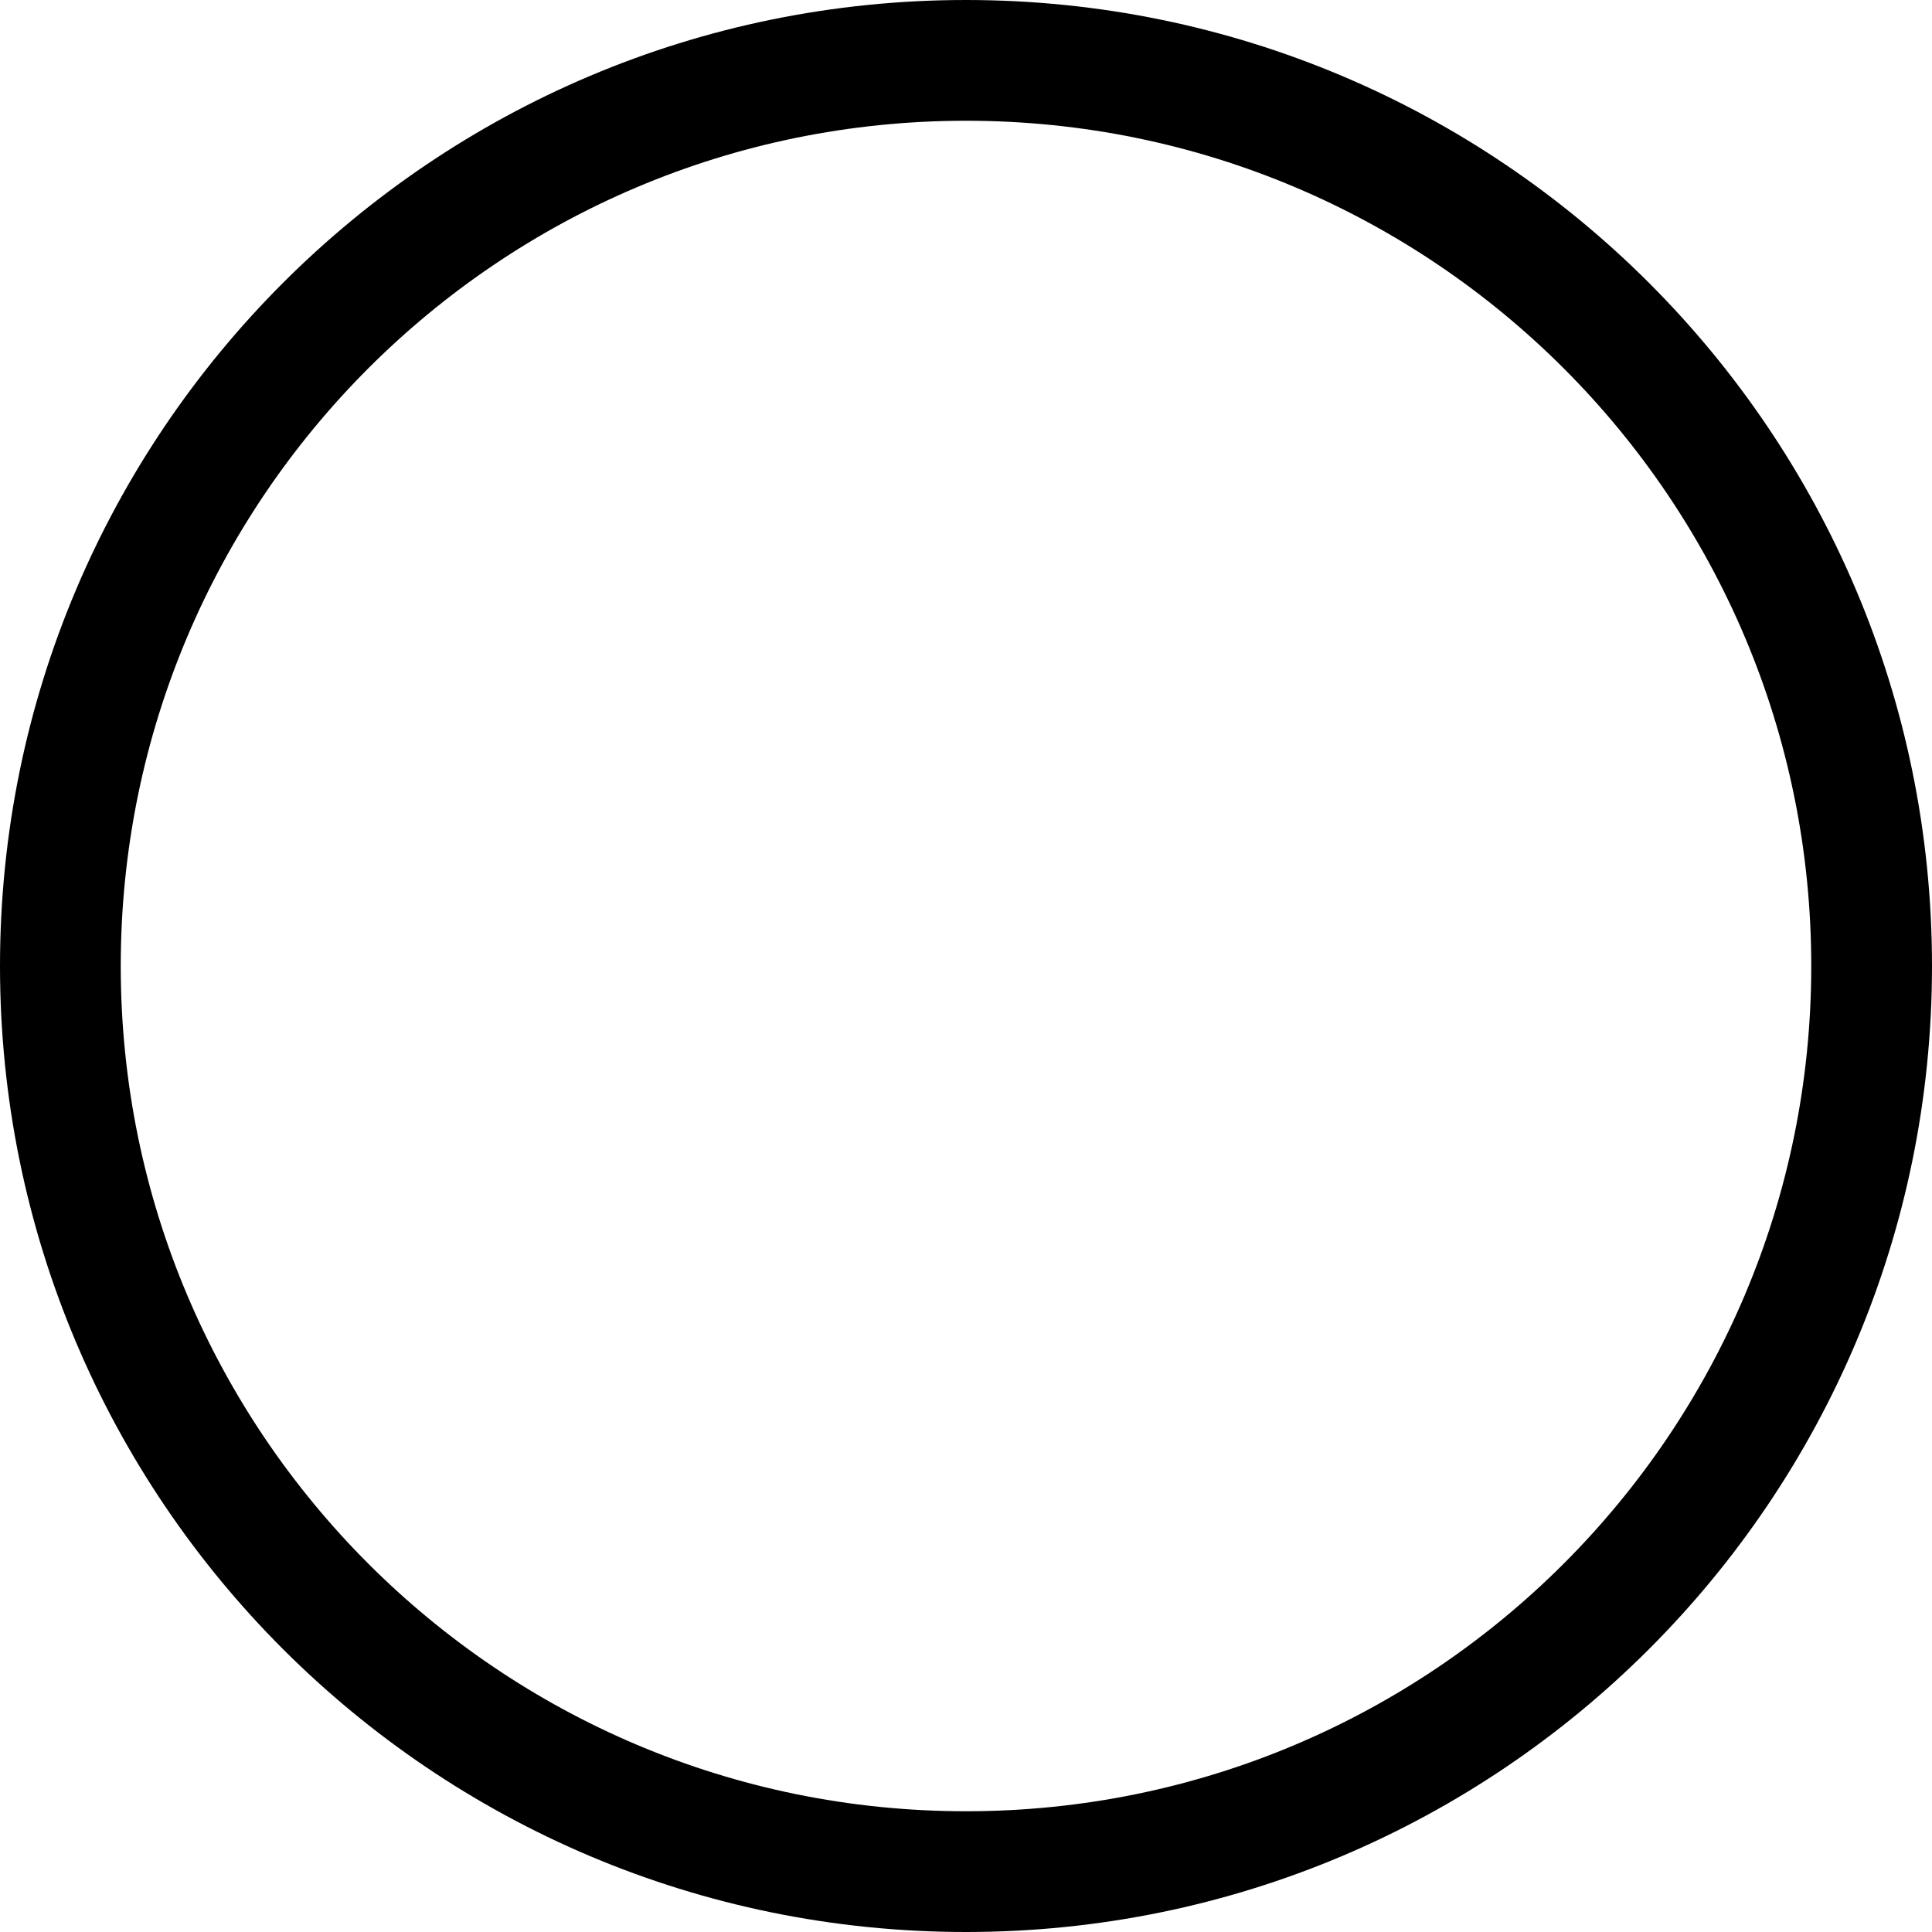
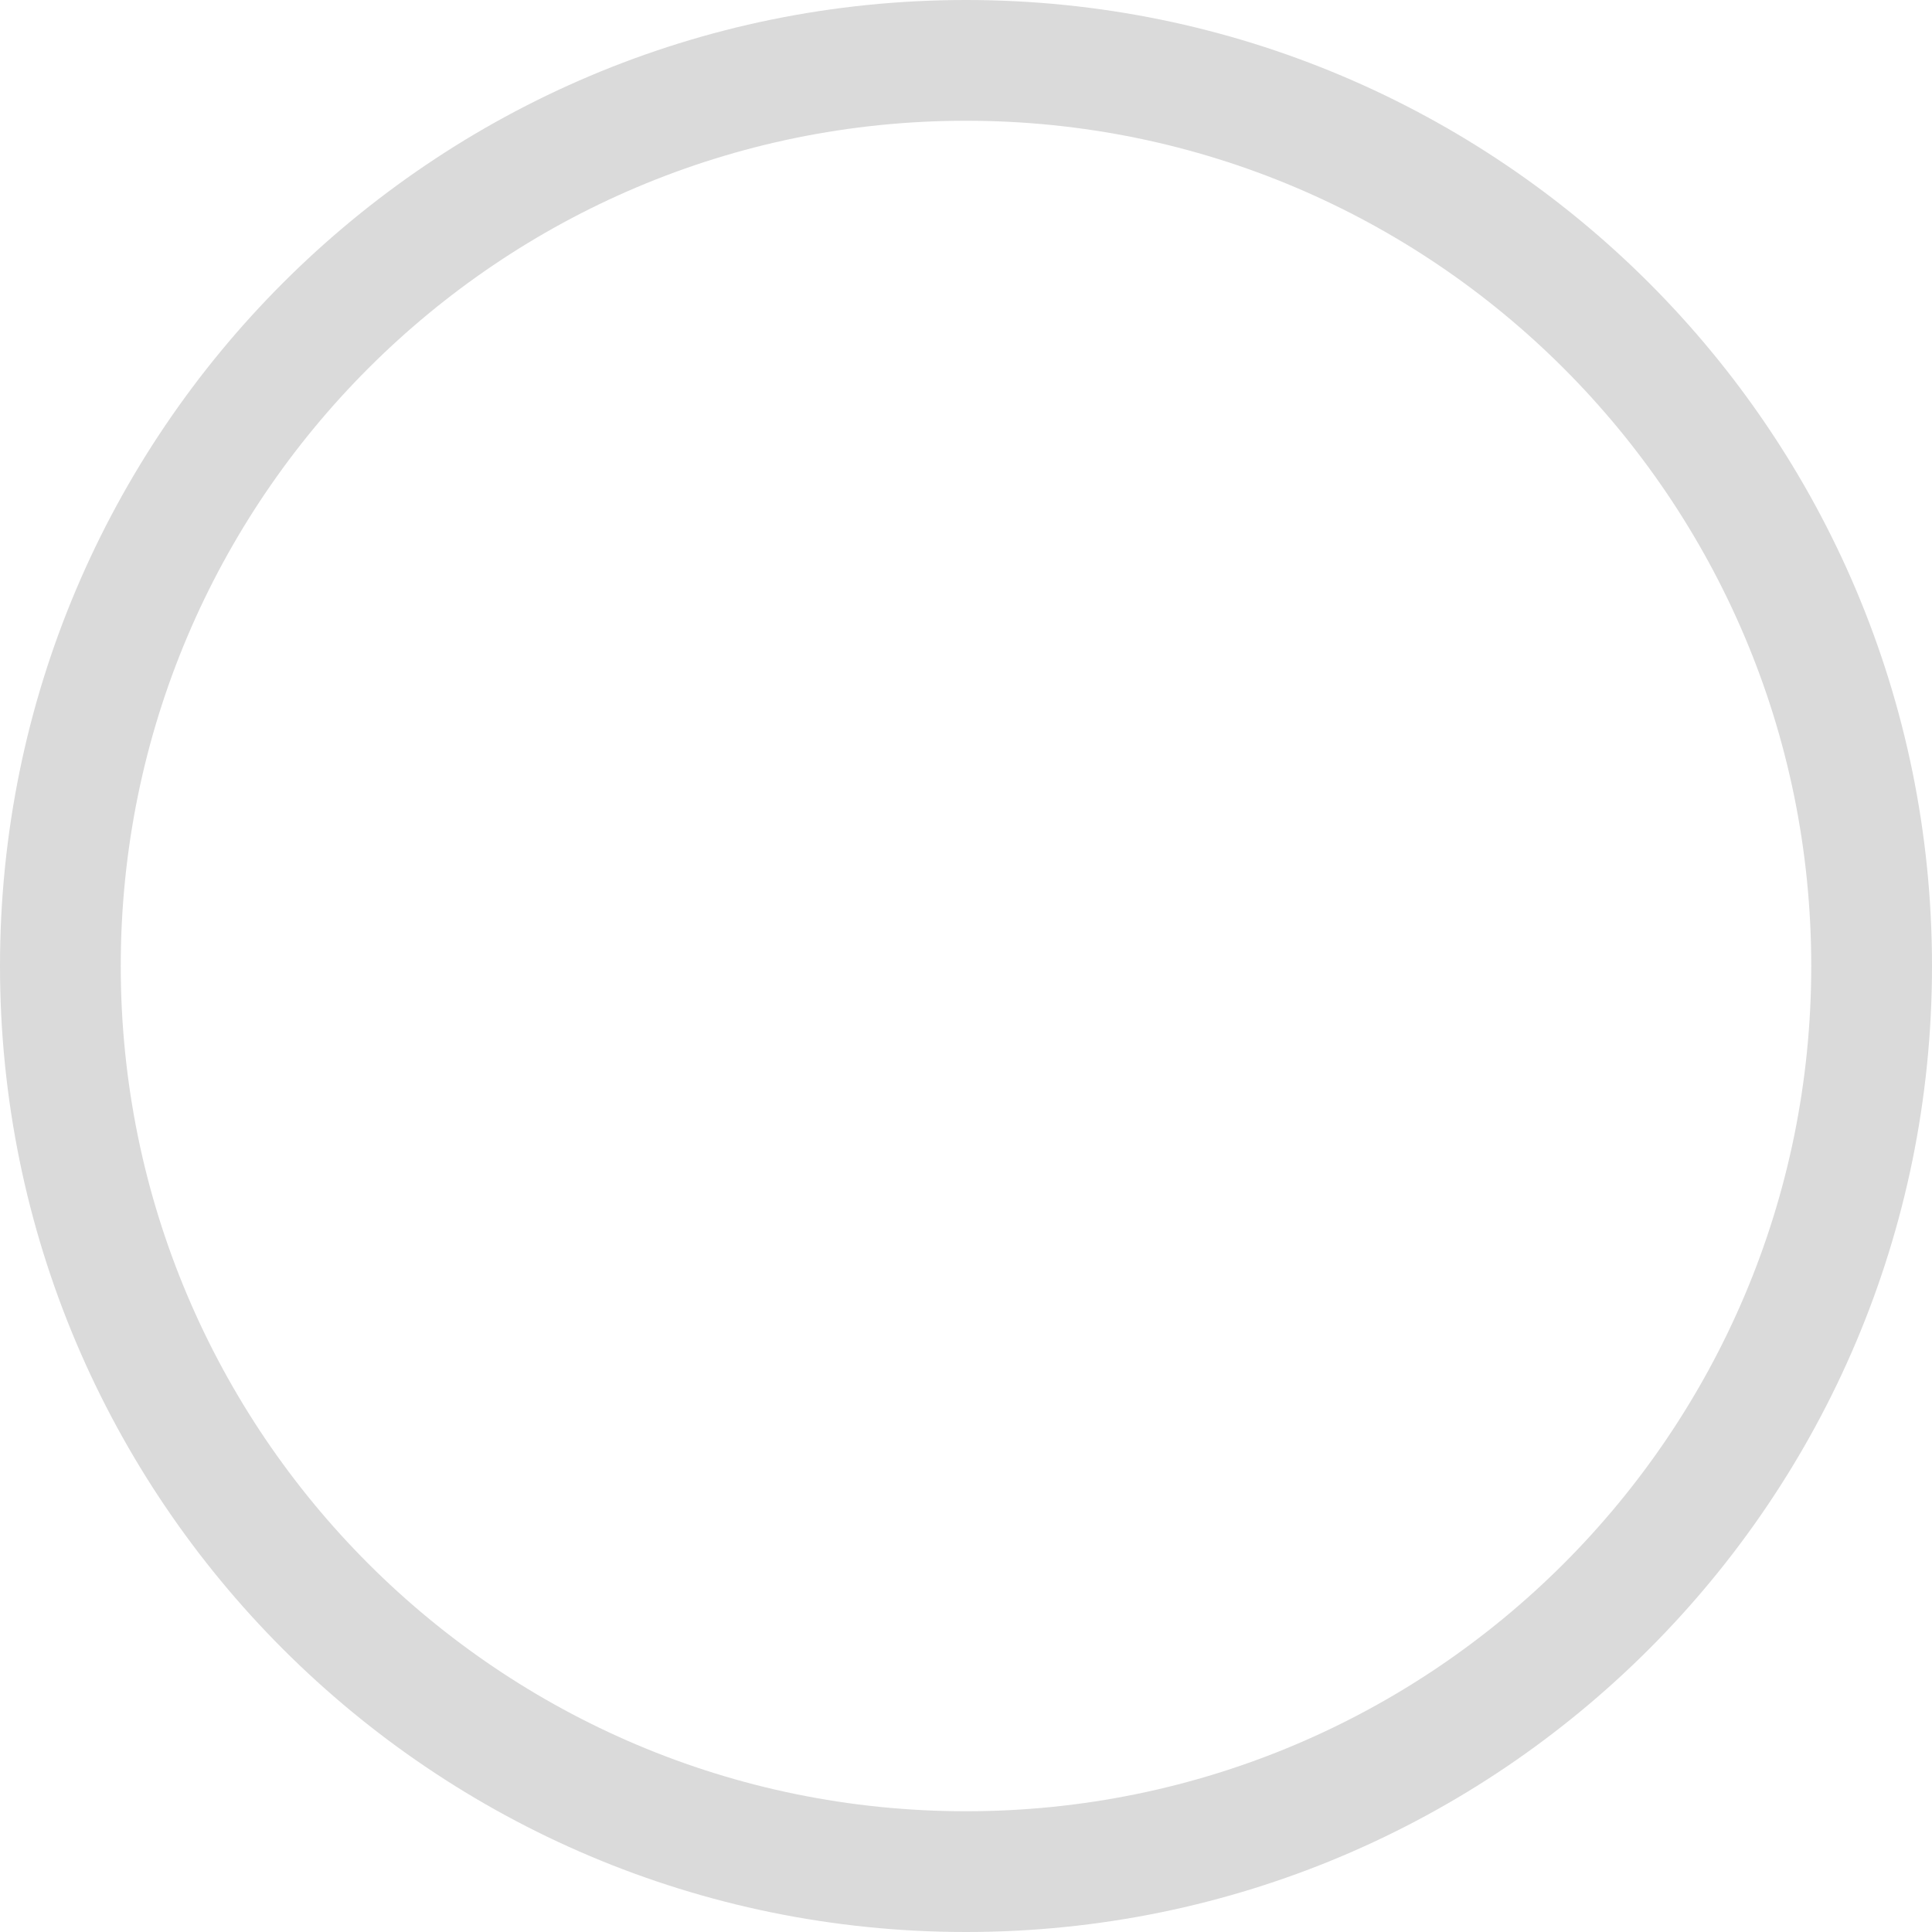
- <svg xmlns="http://www.w3.org/2000/svg" width="16" height="16" fill="currentColor" class="bi bi-circle" viewBox="0 0 16 16">
+ <svg xmlns="http://www.w3.org/2000/svg" width="16" height="16" fill="#dadada" class="bi bi-circle" viewBox="0 0 16 16">
  <path d="M8 15A7 7 0 1 1 8 1a7 7 0 0 1 0 14zm0 1A8 8 0 1 0 8 0a8 8 0 0 0 0 16z" />
</svg>
